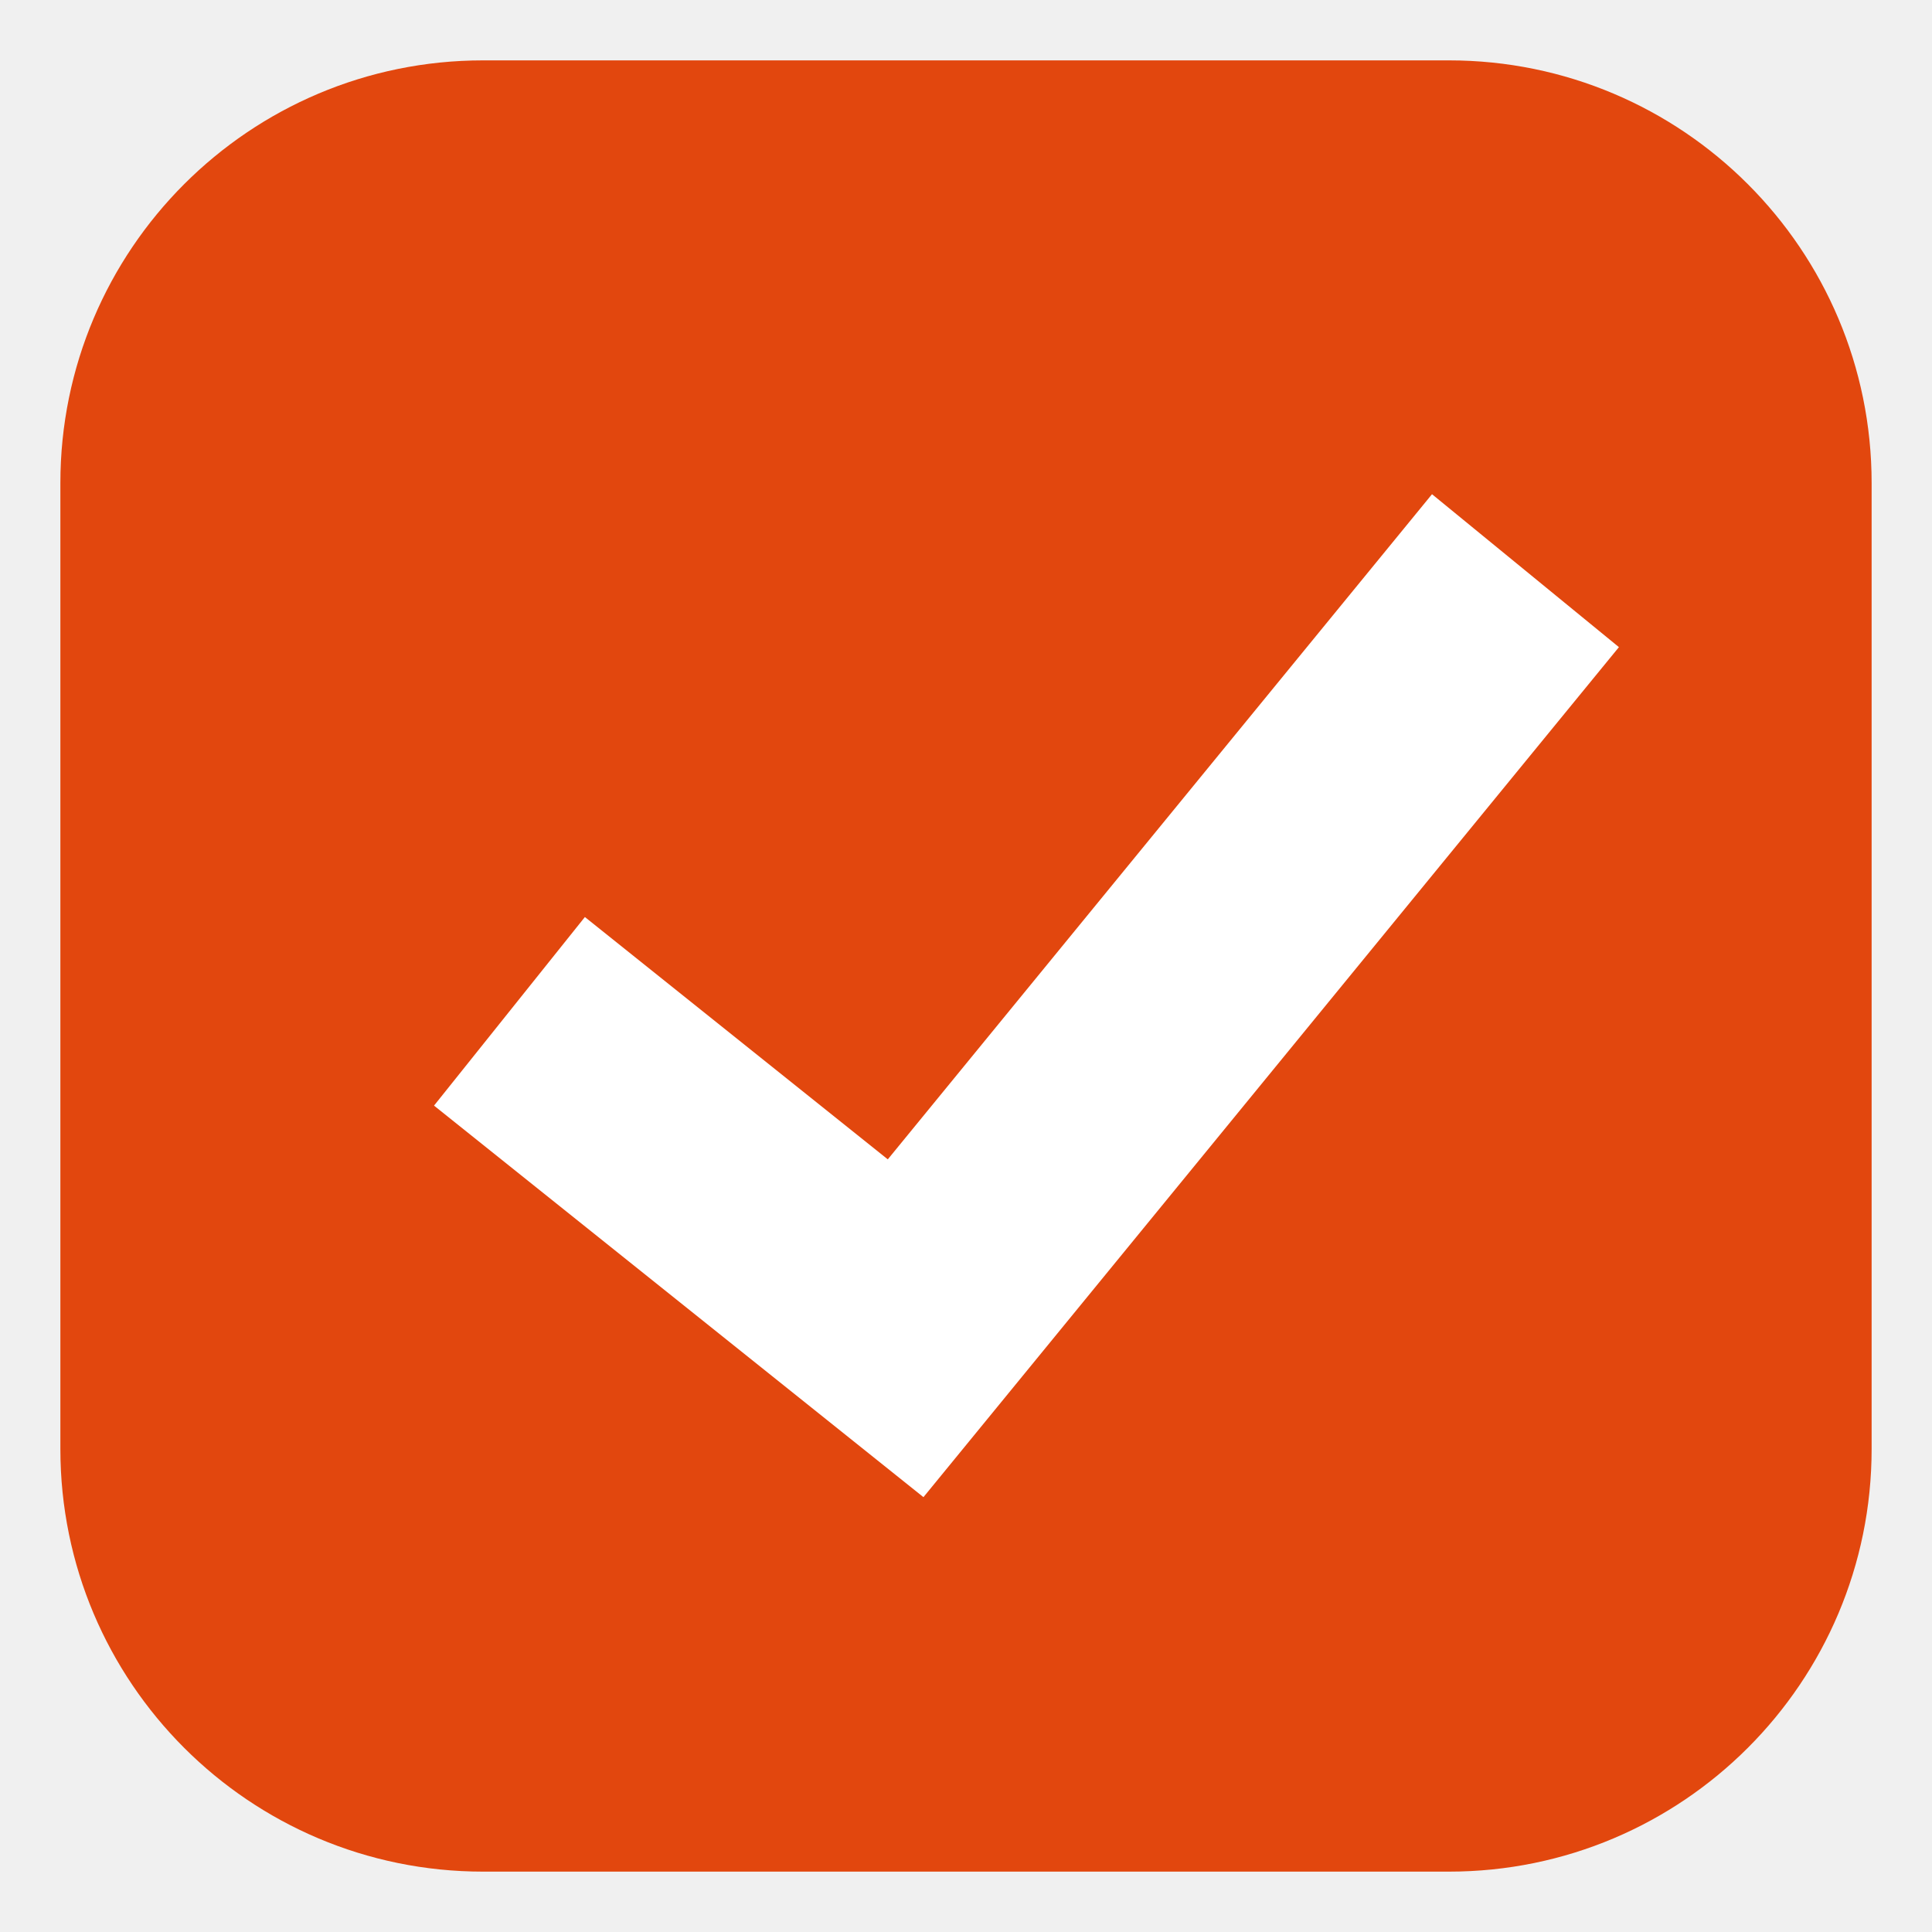
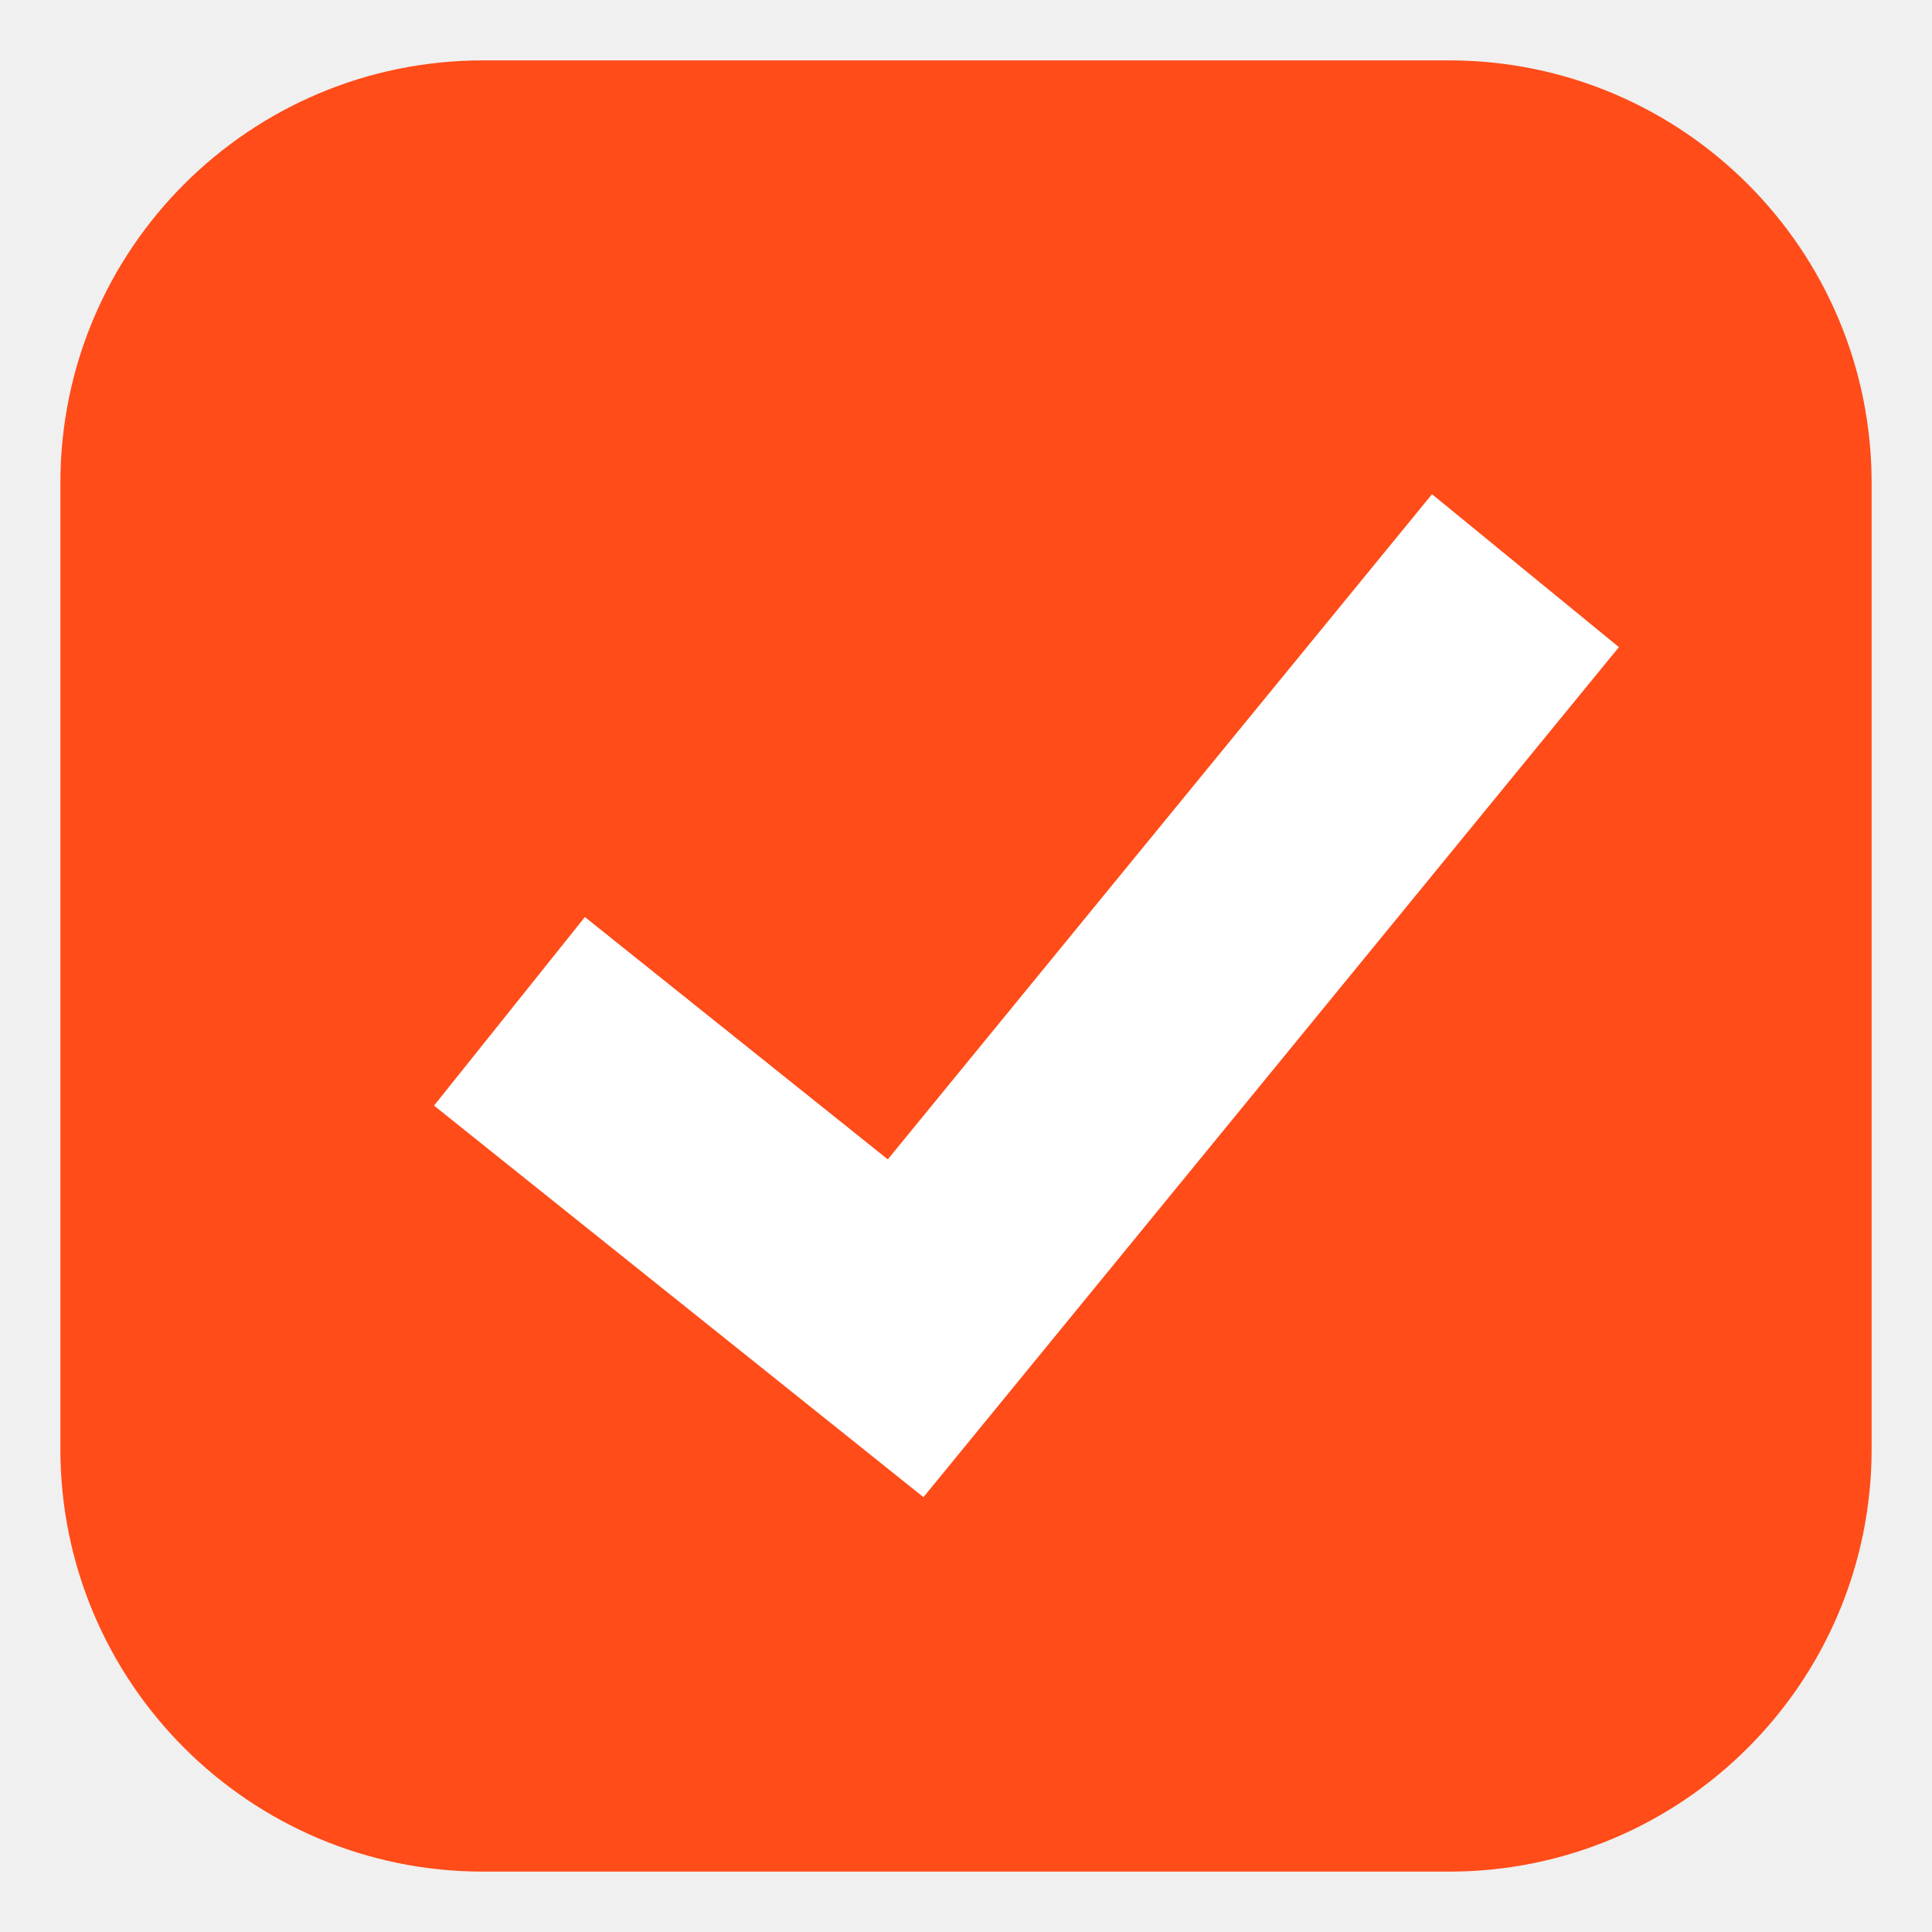
<svg xmlns="http://www.w3.org/2000/svg" width="16" height="16">
-   <rect x="1" y="1" width="14" height="14" fill="#e2470e" stroke="#e2470e" stroke-width="1px" rx="3" ry="3" />
+   <rect x="1" y="1" width="14" height="14" fill="#FF4C19" stroke="#FF4C19" stroke-width="1px" rx="3" ry="3" />
  <polyline points="5 9,7.5 11,12 5.5" stroke="white" stroke-width="2" stroke-linecap="square" fill="transparent" />
</svg>
